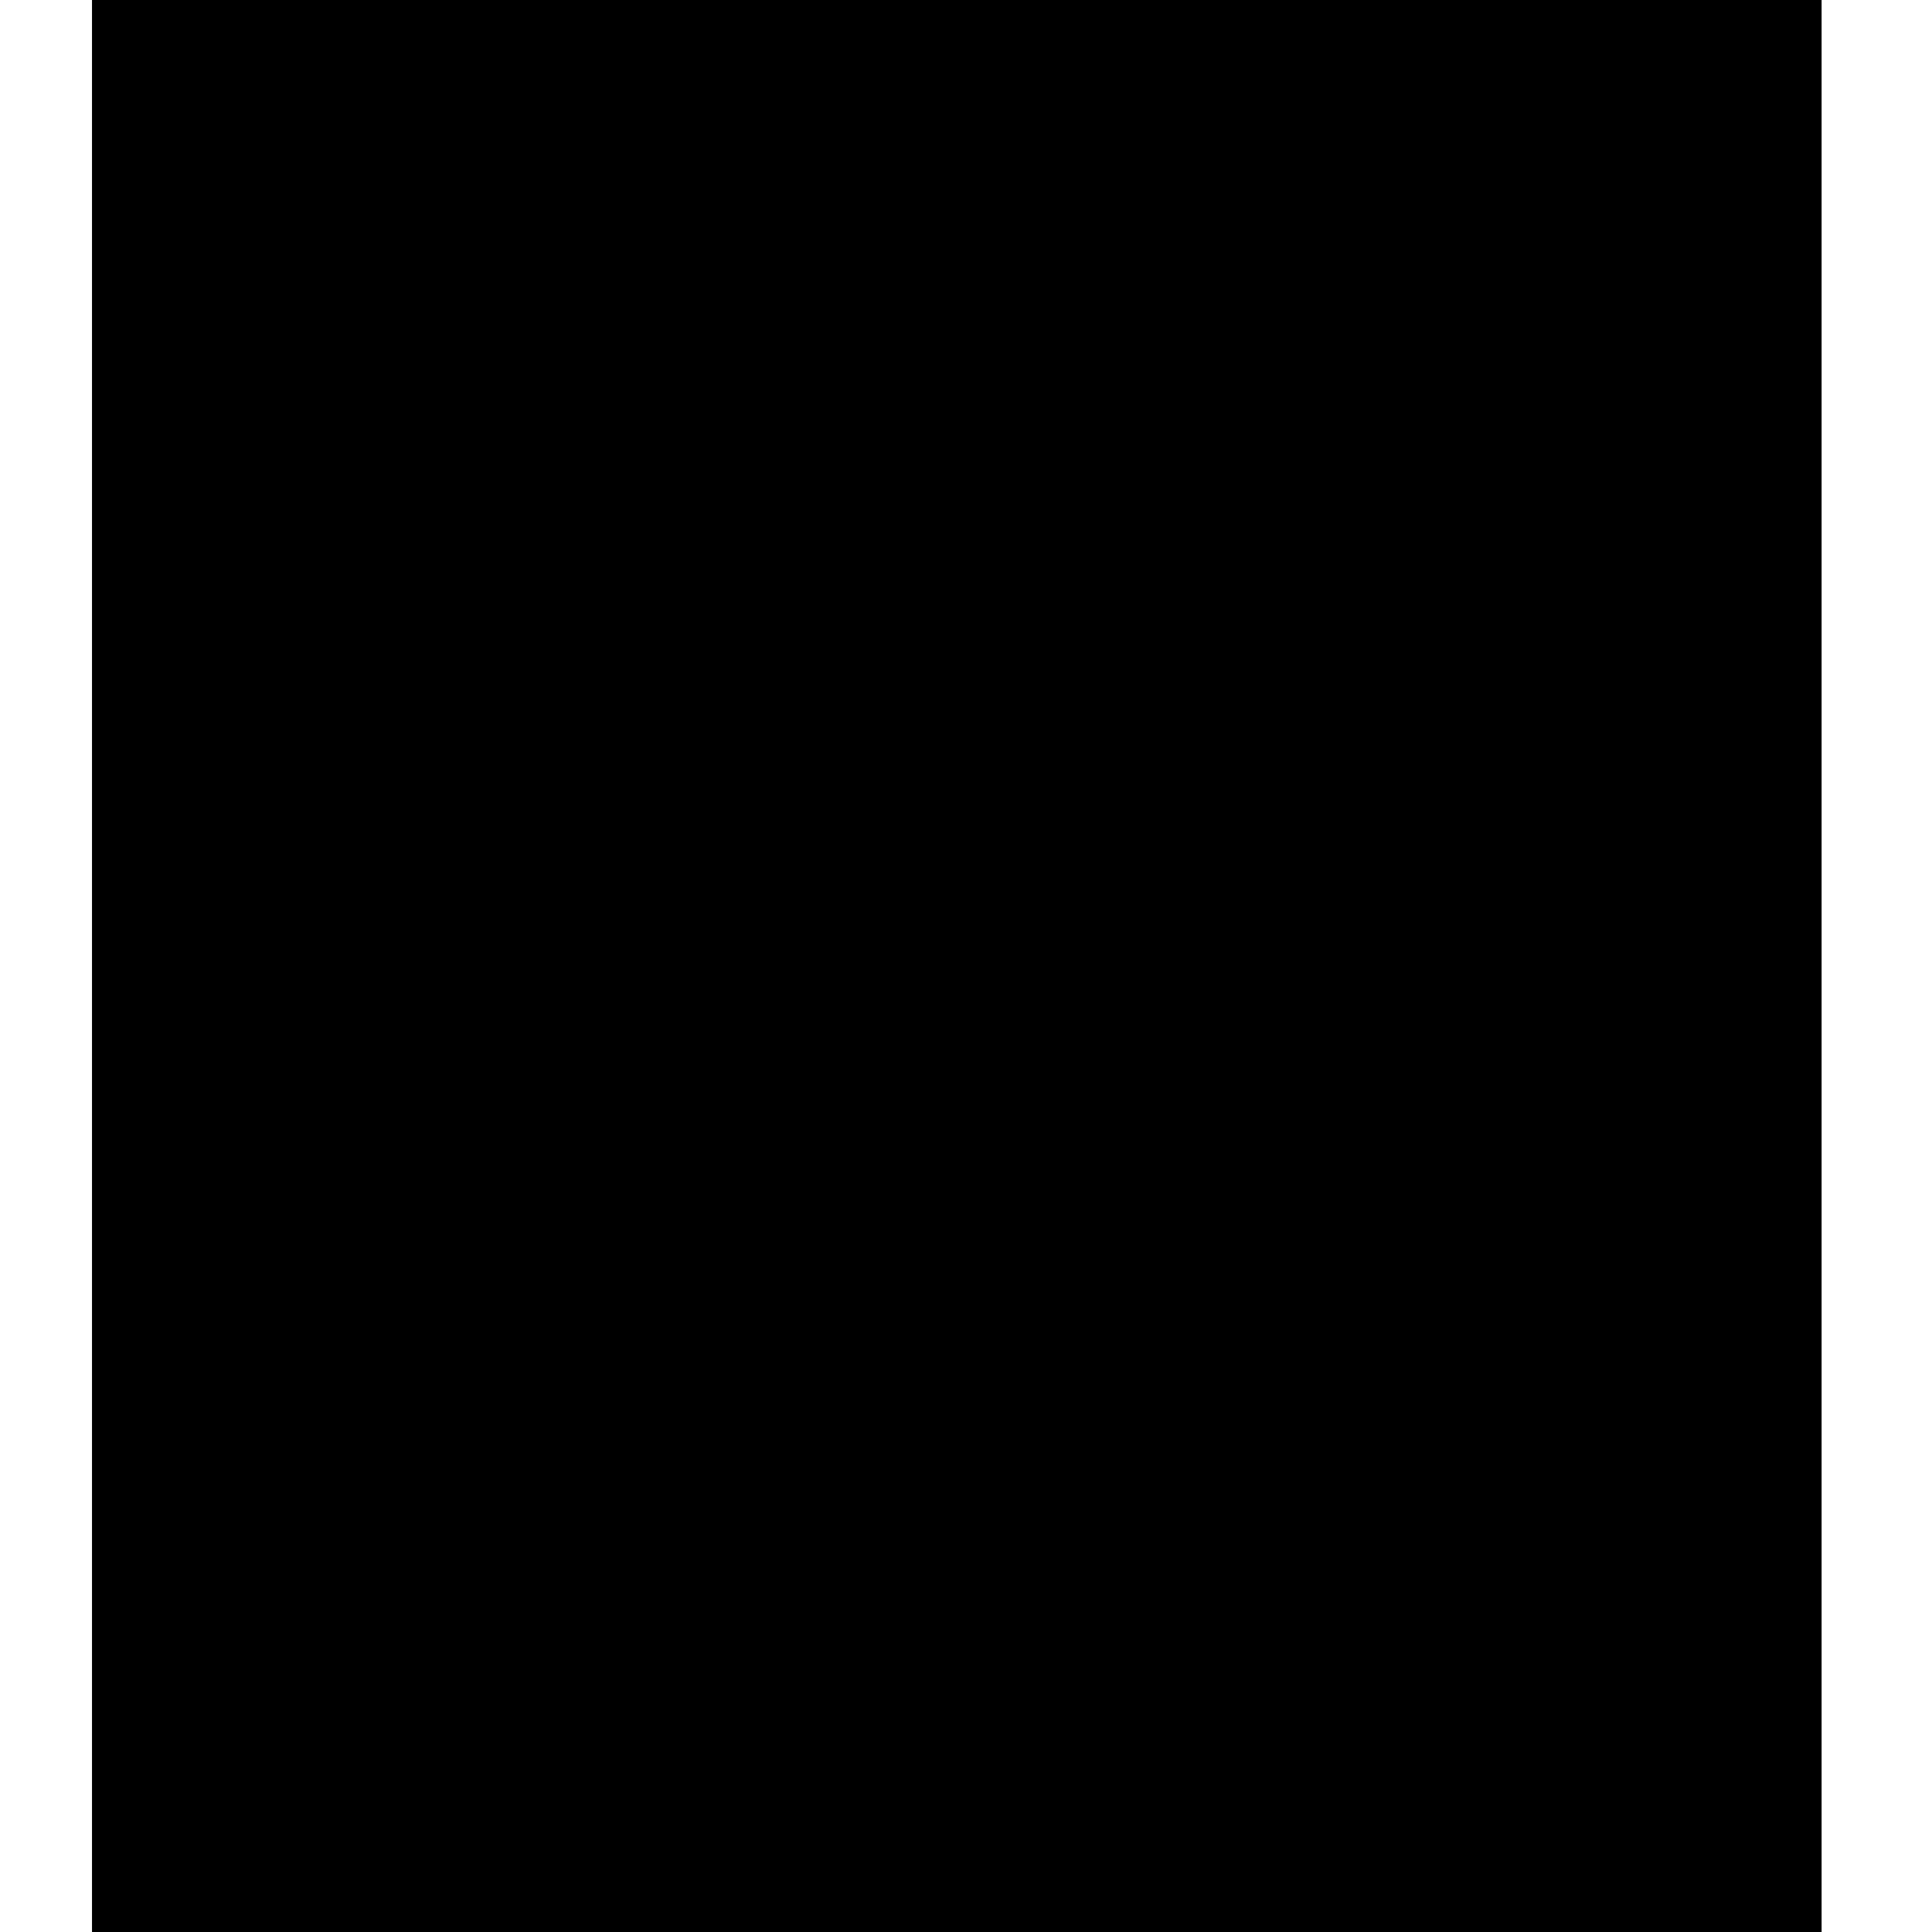
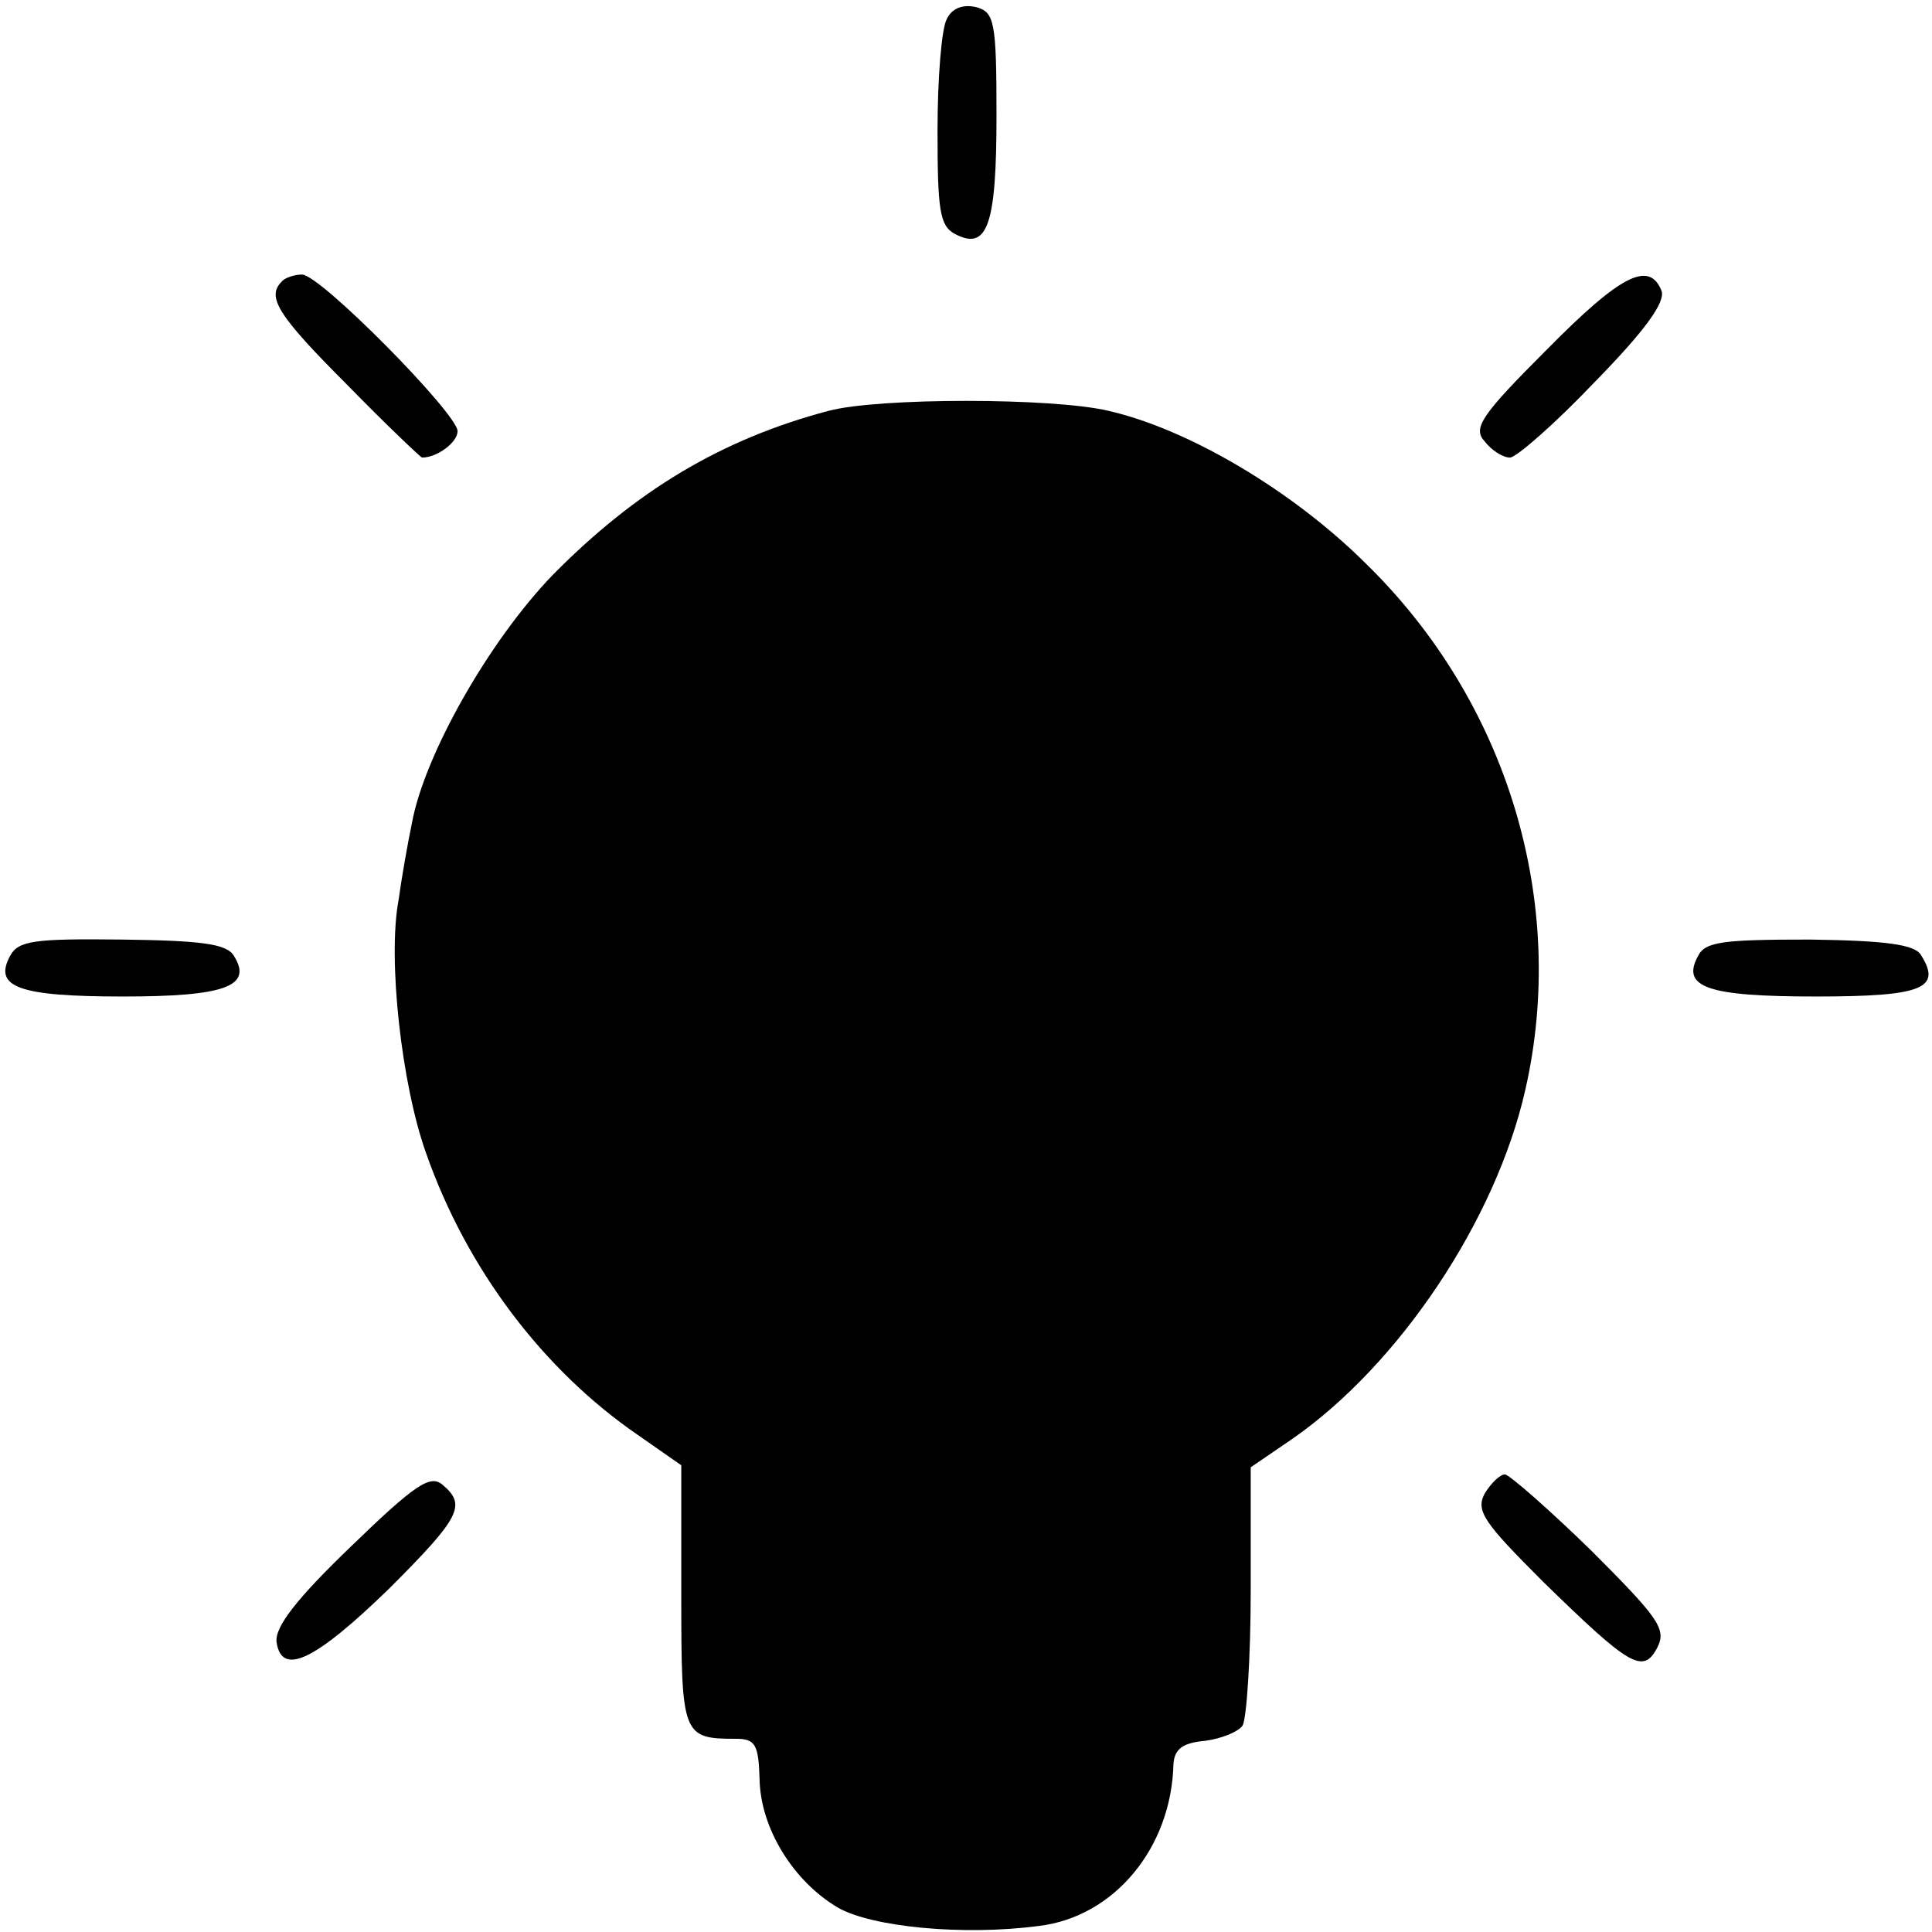
- <svg xmlns="http://www.w3.org/2000/svg" version="1.0" width="105pt" height="105pt" viewBox="0 0 105 105" preserveAspectRatio="xMidYMid meet">
-   <g transform="translate(0,105) scale(0.1,-0.1)" fill="#000000" stroke="none">
-     <path d="M50 525 l0 -525 470 0 470 0 0 525 0 525 -470 0 -470 0 0 -525z" />
+ <svg xmlns="http://www.w3.org/2000/svg" version="1.0" width="190pt" height="190pt" viewBox="0 0 190 190" preserveAspectRatio="xMidYMid meet">
+   <g transform="translate(0,190) scale(0.1,-0.1)" fill="#000000" stroke="none">
+     <path d="M931 1881 c-5 -9 -9 -58 -9 -109 0 -78 2 -94 17 -102 32 -17 41 8 41 116 0 93 -2 102 -20 107 -13 3 -24 -1 -29 -12z" />
+     <path d="M277 1623 c-15 -15 -4 -33 64 -101 39 -40 73 -72 74 -72 15 0 35 15 35 26 0 17 -135 154 -153 154 -7 0 -17 -3 -20 -7z" />
+     <path d="M1521 1556 c-64 -64 -73 -77 -61 -90 7 -9 18 -16 25 -16 6 0 44 33 83 74 50 51 70 79 66 90 -12 30 -40 16 -113 -58z" />
+     <path d="M815 1496 c-106 -28 -190 -79 -271 -161 -63 -65 -127 -178 -139 -245 -4 -19 -10 -53 -13 -75 -11 -58 3 -182 27 -249 40 -114 115 -213 208 -277 l43 -30 0 -128 c0 -138 1 -141 54 -141 19 0 22 -6 23 -40 1 -48 33 -100 77 -126 33 -19 123 -28 198 -18 74 9 130 77 132 159 1 15 9 21 31 23 16 2 33 9 37 15 4 7 8 67 8 133 l0 121 41 28 c105 73 200 215 229 343 42 184 -17 381 -156 517 -72 72 -175 133 -254 151 -55 13 -226 13 -275 0z" />
+     <path d="M10 960 c-17 -31 9 -40 111 -40 100 0 128 10 109 40 -7 12 -33 15 -110 16 -86 1 -102 -1 -110 -16z" />
+     <path d="M1670 960 c-17 -31 9 -40 116 -40 105 0 124 8 103 41 -6 10 -34 14 -109 15 -85 0 -103 -2 -110 -16z" />
+     <path d="M345 379 c-53 -51 -75 -79 -73 -94 5 -34 38 -18 111 53 70 70 76 82 52 102 -12 10 -27 0 -90 -61z" />
+     <path d="M1460 431 c-9 -17 0 -29 57 -86 86 -84 99 -92 113 -65 9 18 1 29 -65 95 -42 41 -81 75 -85 75 -5 0 -14 -9 -20 -19z" />
  </g>
</svg>
